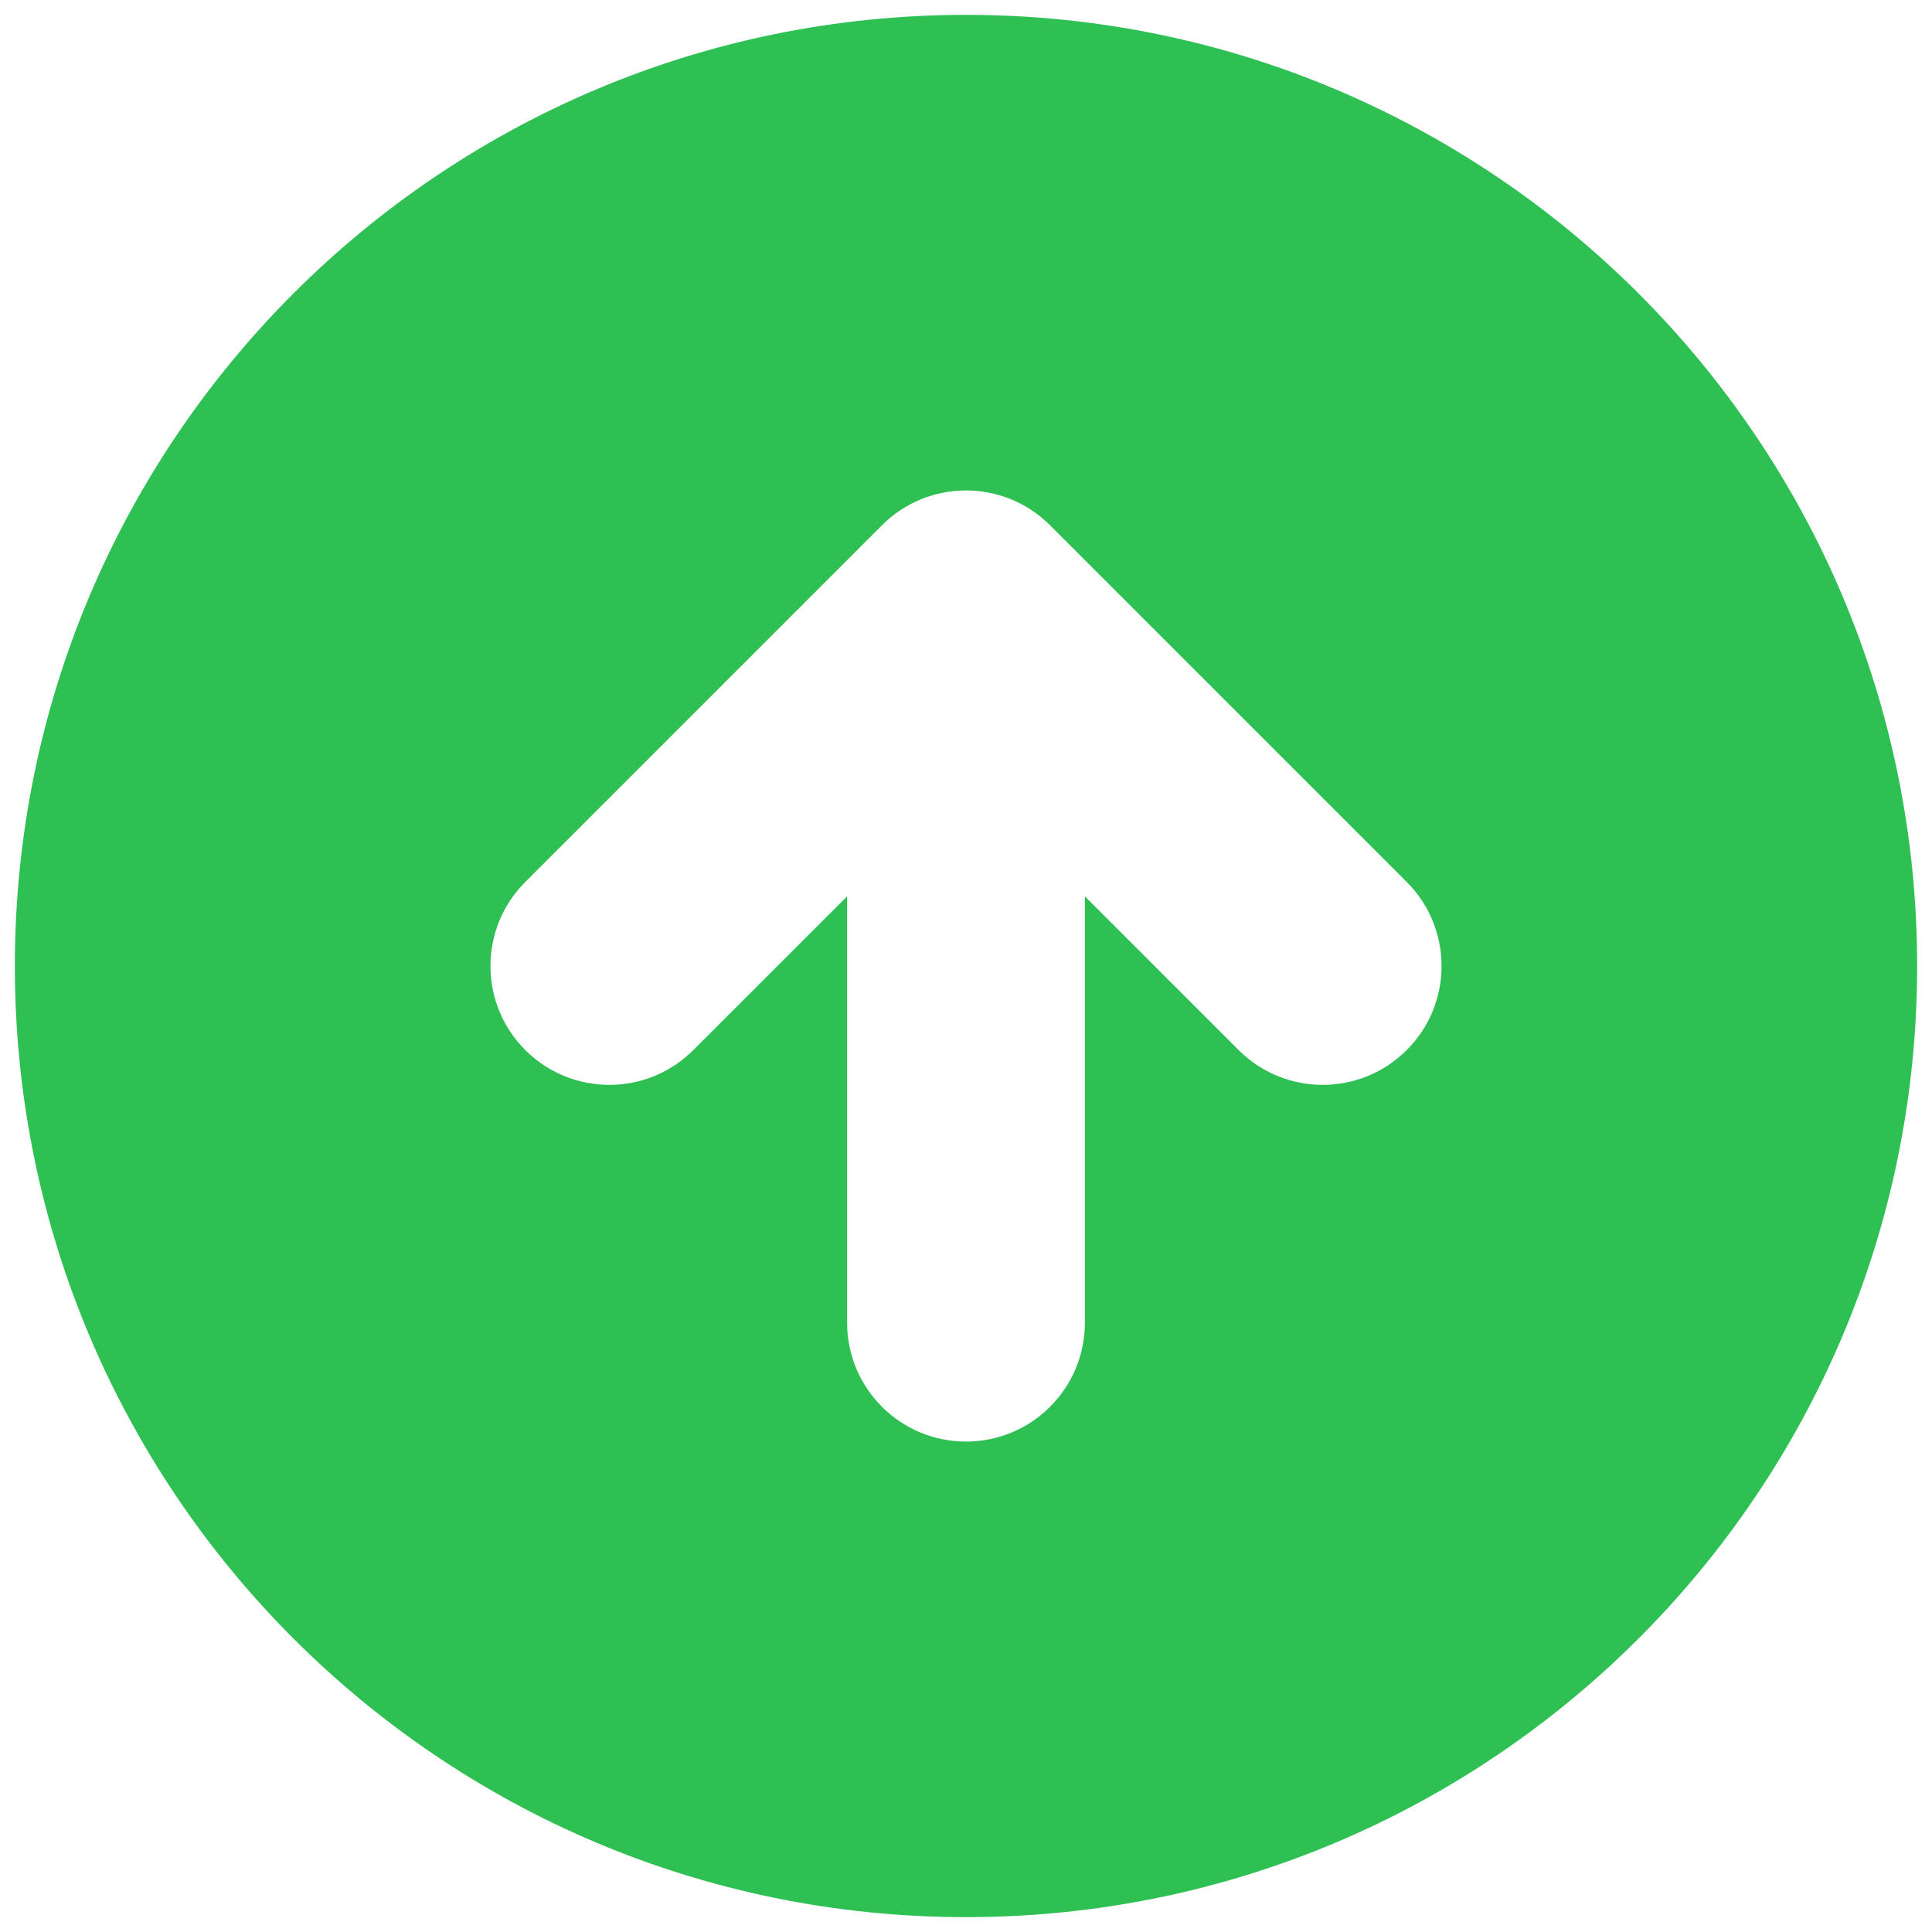
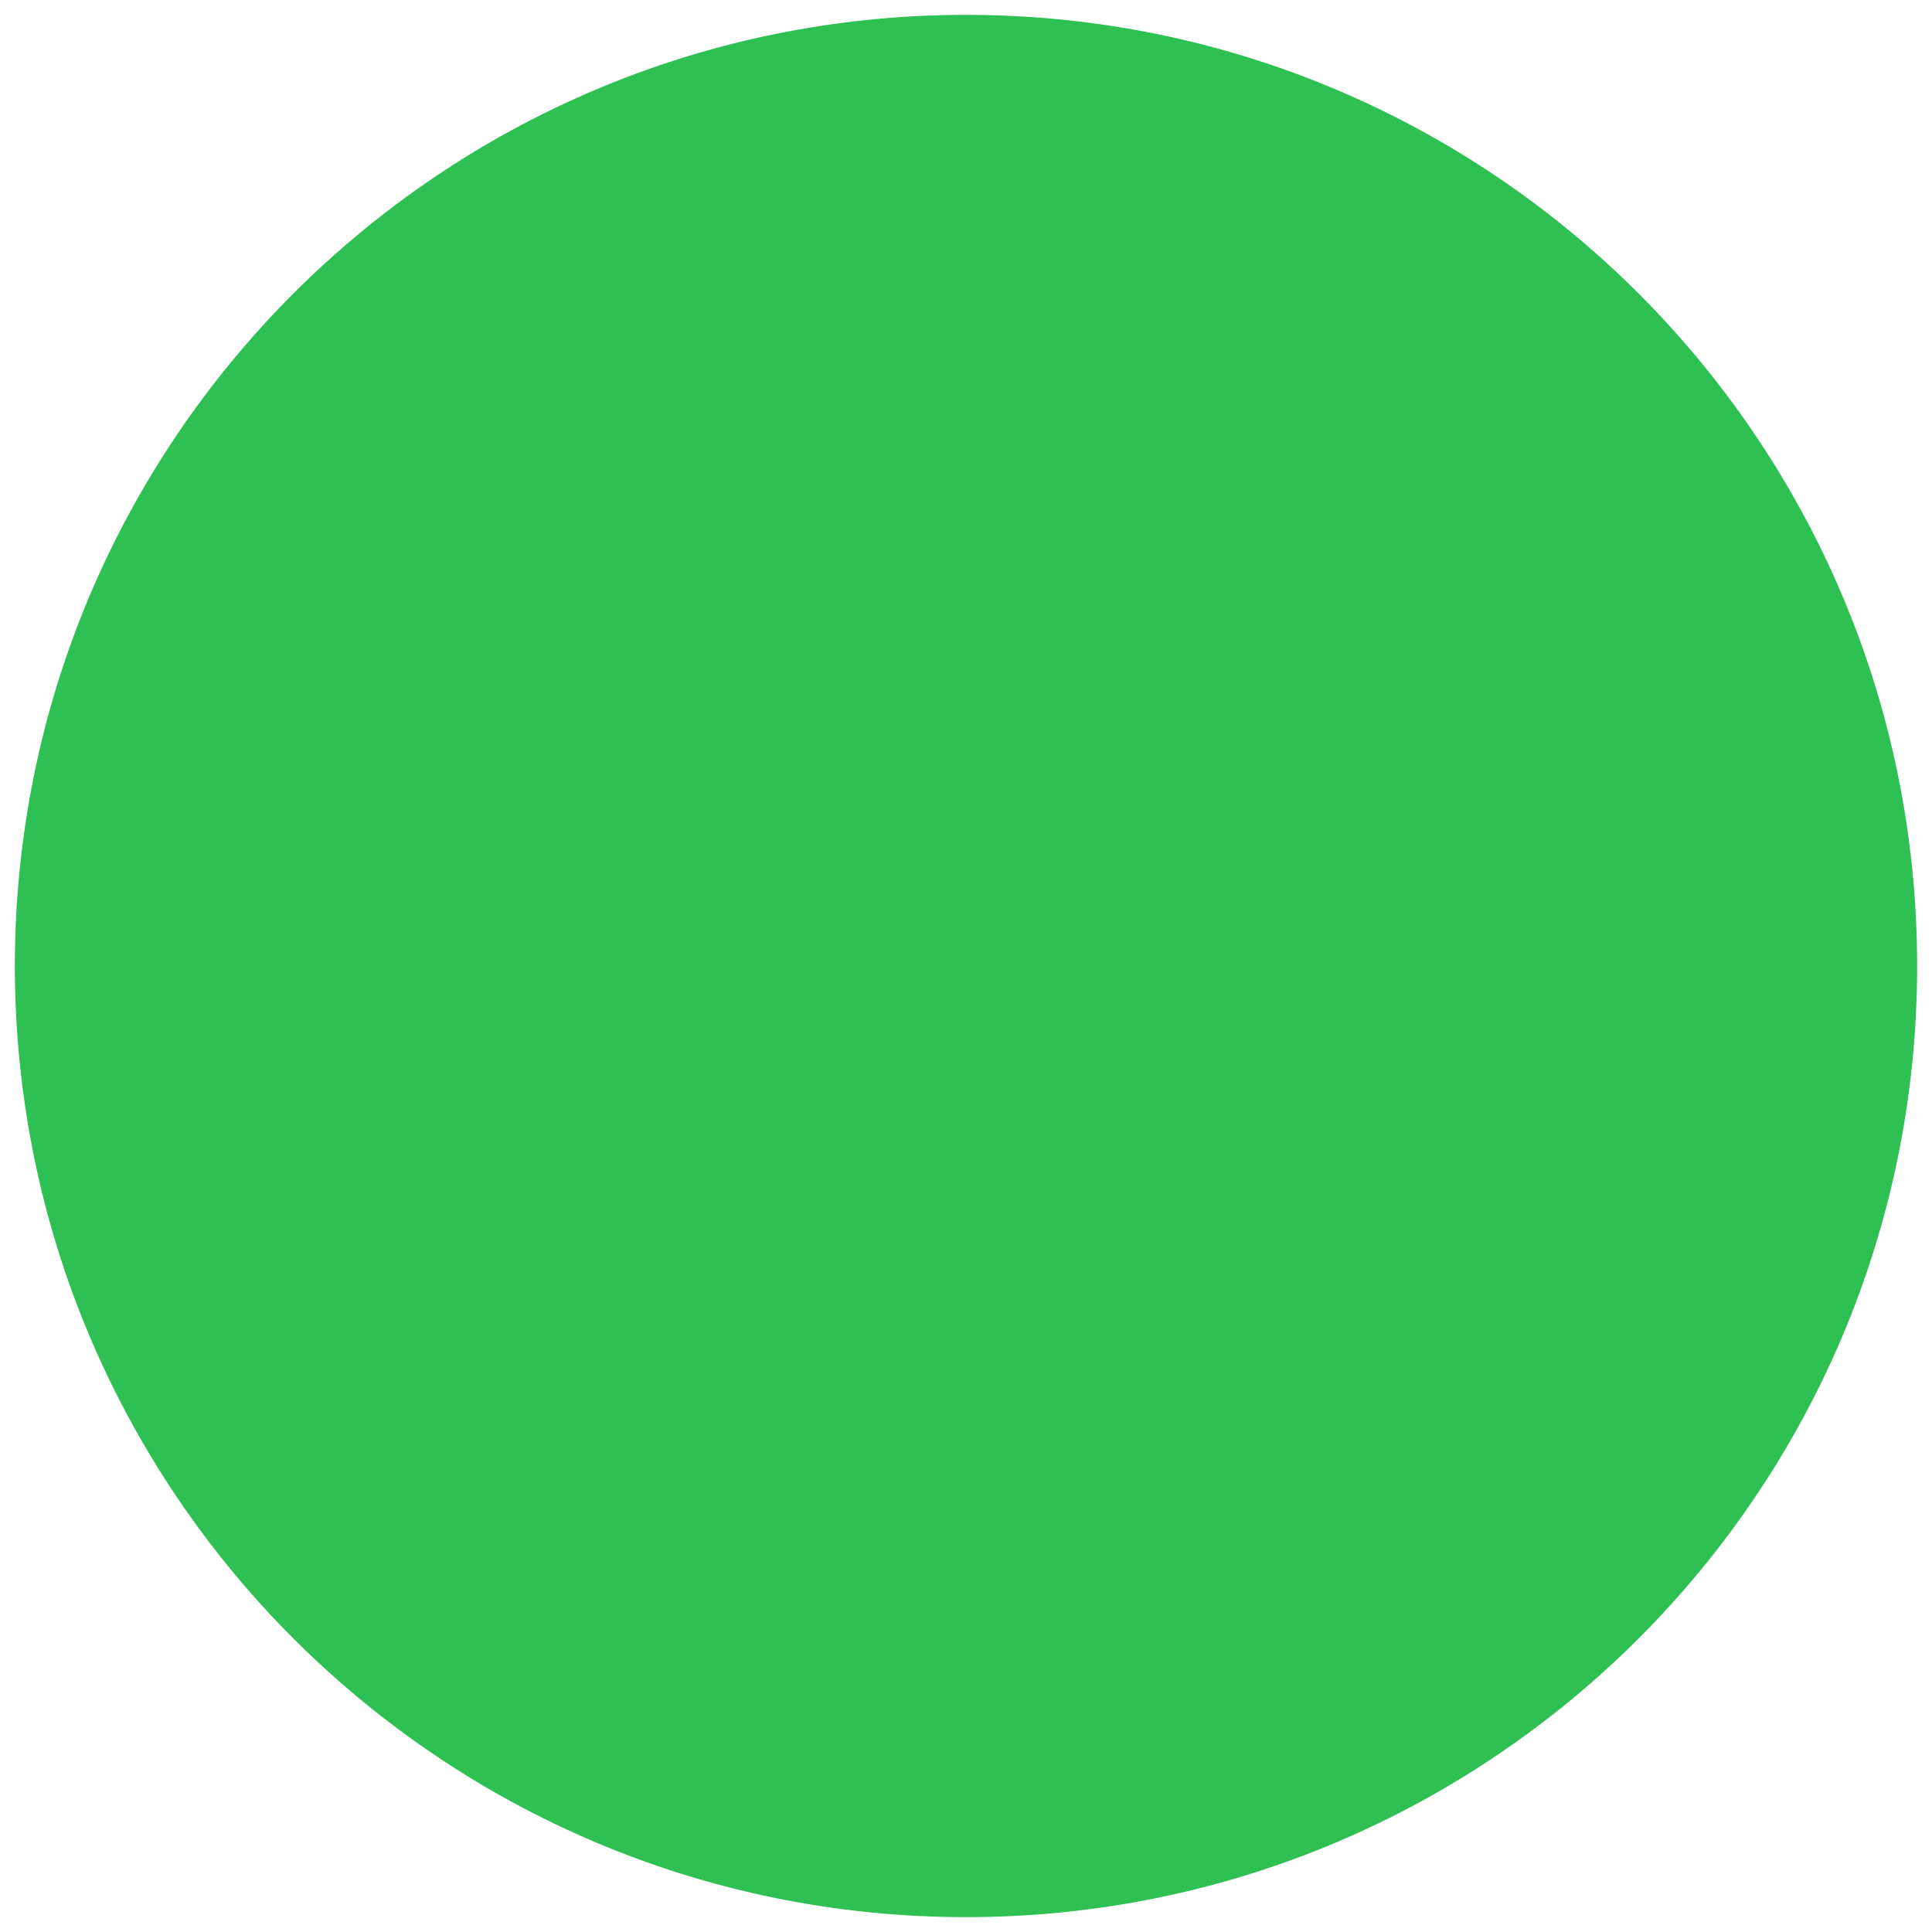
<svg xmlns="http://www.w3.org/2000/svg" viewBox="0 0 26 26" fill="none">
-   <path fill-rule="evenodd" clip-rule="evenodd" d="M13 25.8C20.069 25.8 25.8 20.069 25.8 13C25.8 5.931 20.069 0.2 13 0.2C5.931 0.2 0.2 5.931 0.2 13C0.2 20.069 5.931 25.8 13 25.8ZM18.931 11.869L14.131 7.069C13.507 6.444 12.493 6.444 11.869 7.069L7.069 11.869C6.444 12.493 6.444 13.507 7.069 14.131C7.693 14.756 8.707 14.756 9.331 14.131L11.4 12.063L11.4 17.8C11.4 18.684 12.116 19.4 13 19.4C13.884 19.4 14.6 18.684 14.6 17.8V12.063L16.669 14.131C17.294 14.756 18.306 14.756 18.931 14.131C19.556 13.507 19.556 12.493 18.931 11.869Z" fill="#2EC053" />
+   <path fillRule="evenodd" clipRule="evenodd" d="M13 25.8C20.069 25.8 25.8 20.069 25.8 13C25.8 5.931 20.069 0.2 13 0.2C5.931 0.2 0.2 5.931 0.2 13C0.2 20.069 5.931 25.8 13 25.8ZM18.931 11.869L14.131 7.069C13.507 6.444 12.493 6.444 11.869 7.069L7.069 11.869C6.444 12.493 6.444 13.507 7.069 14.131C7.693 14.756 8.707 14.756 9.331 14.131L11.4 12.063L11.4 17.8C11.4 18.684 12.116 19.4 13 19.4C13.884 19.4 14.6 18.684 14.6 17.8V12.063L16.669 14.131C17.294 14.756 18.306 14.756 18.931 14.131C19.556 13.507 19.556 12.493 18.931 11.869Z" fill="#2EC053" />
</svg>
